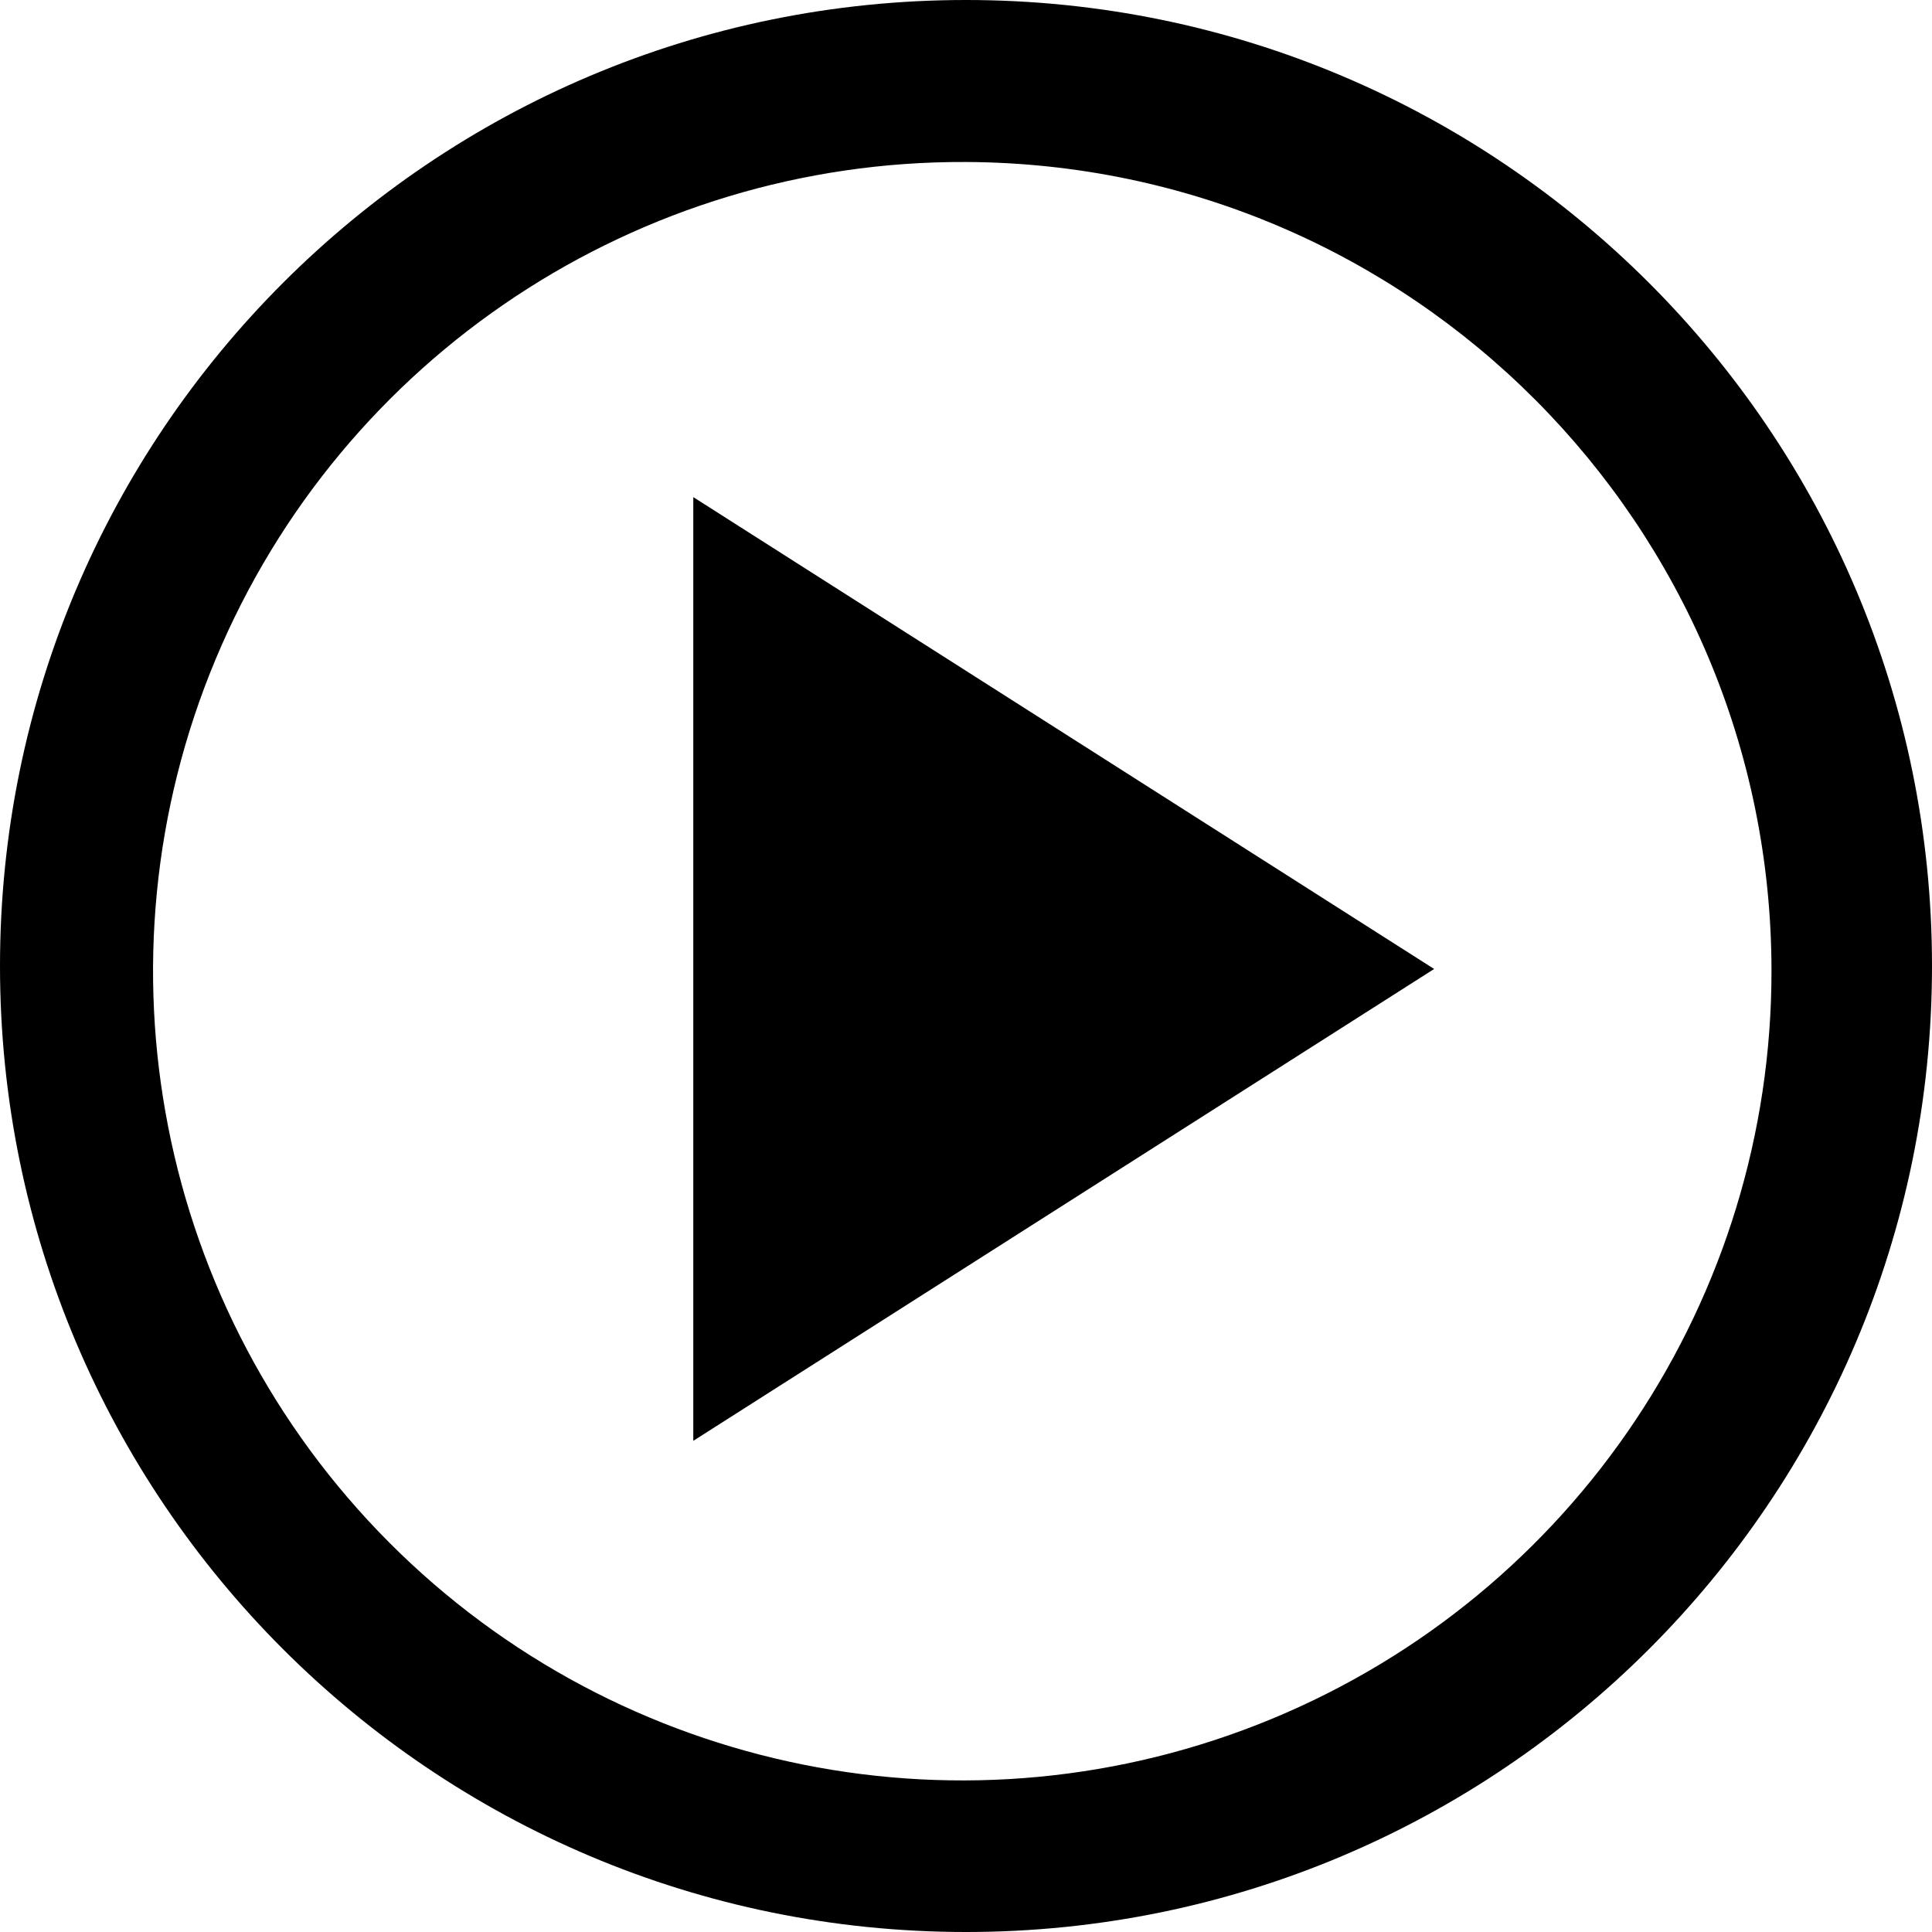
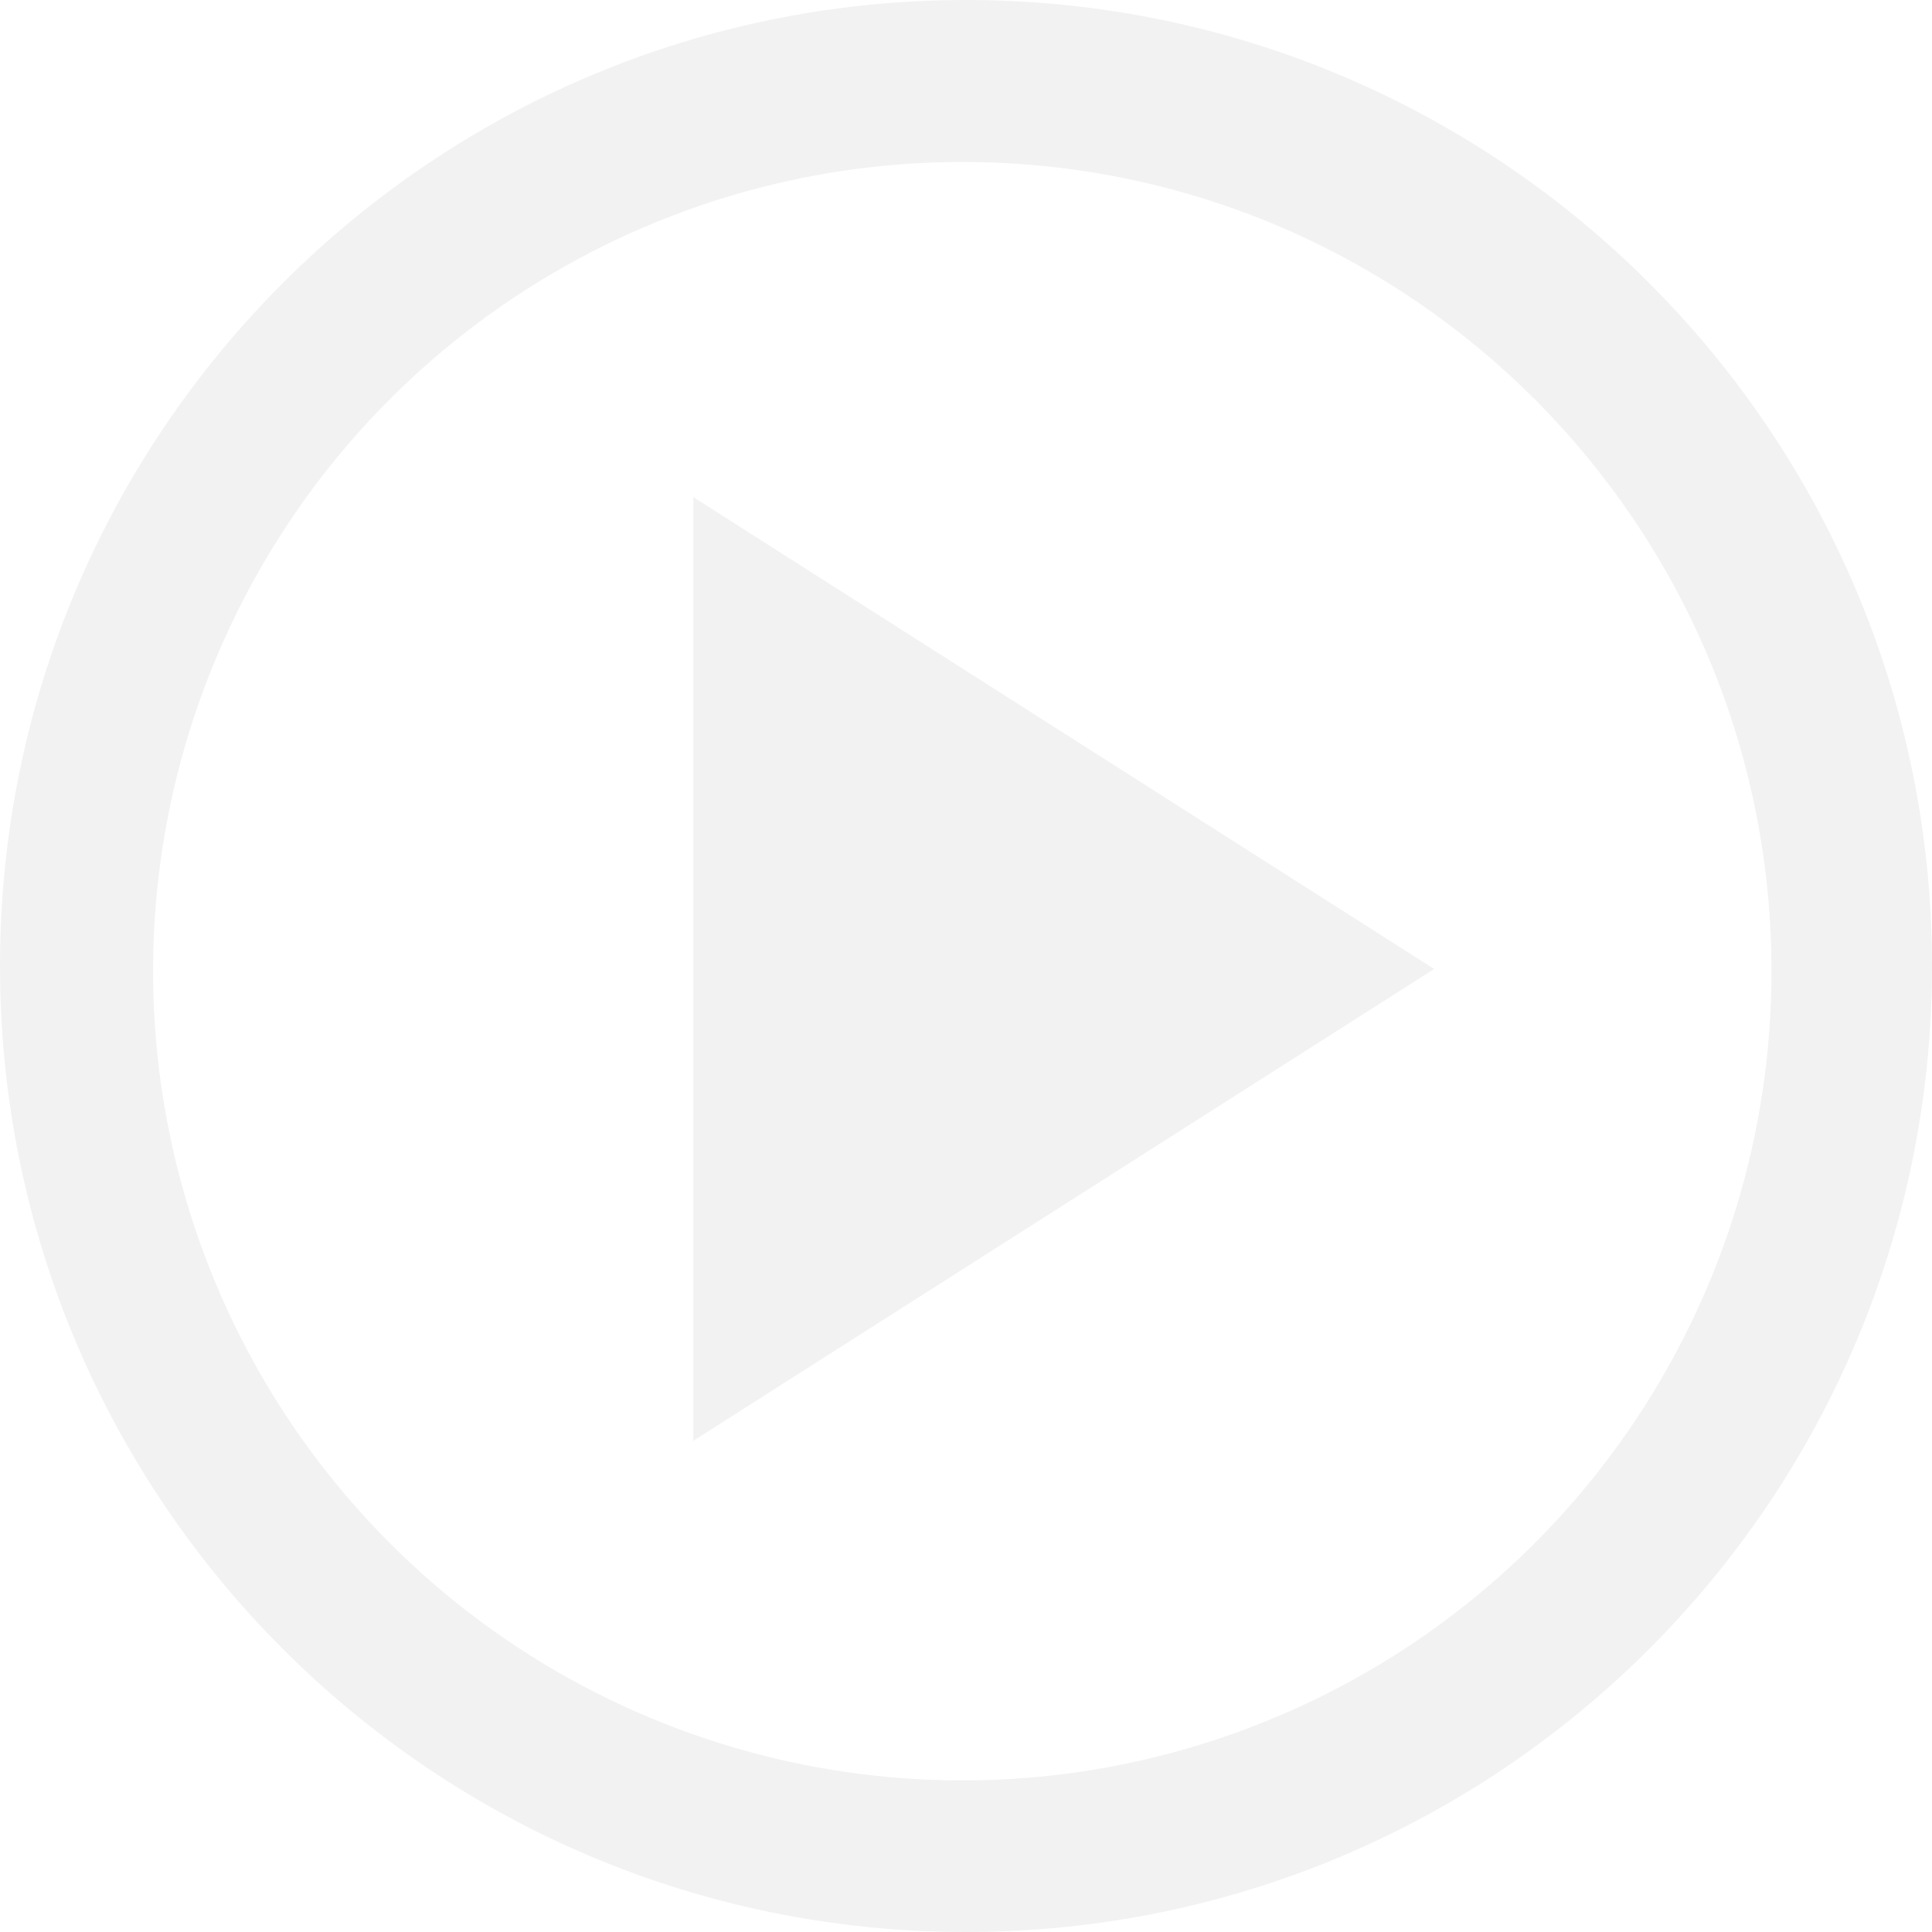
<svg xmlns="http://www.w3.org/2000/svg" viewBox="0 0 26 26">
-   <polygon class="play-btn__svg" points="9.33 6.69 9.33 19.39 19.3 13.04 9.33 6.69" />
-   <path class="play-btn__svg" d="M26,13A13,13,0,1,1,13,0,13,13,0,0,1,26,13ZM13,2.18A10.89,10.89,0,1,0,23.84,13.06,10.89,10.89,0,0,0,13,2.18Z" />
+   <path class="play-btn__svg" fill="#f2f2f2" d="M9.33 6.69v12.7l9.97-6.35-9.97-6.35z" />
+   <path class="play-btn__svg" fill="#f2f2f2" d="M26 13A13 13 0 1 1 13 0a13 13 0 0 1 13 13ZM13 2.18a10.89 10.89 0 1 0 10.84 10.88A10.89 10.89 0 0 0 13 2.18Z" />
</svg>
